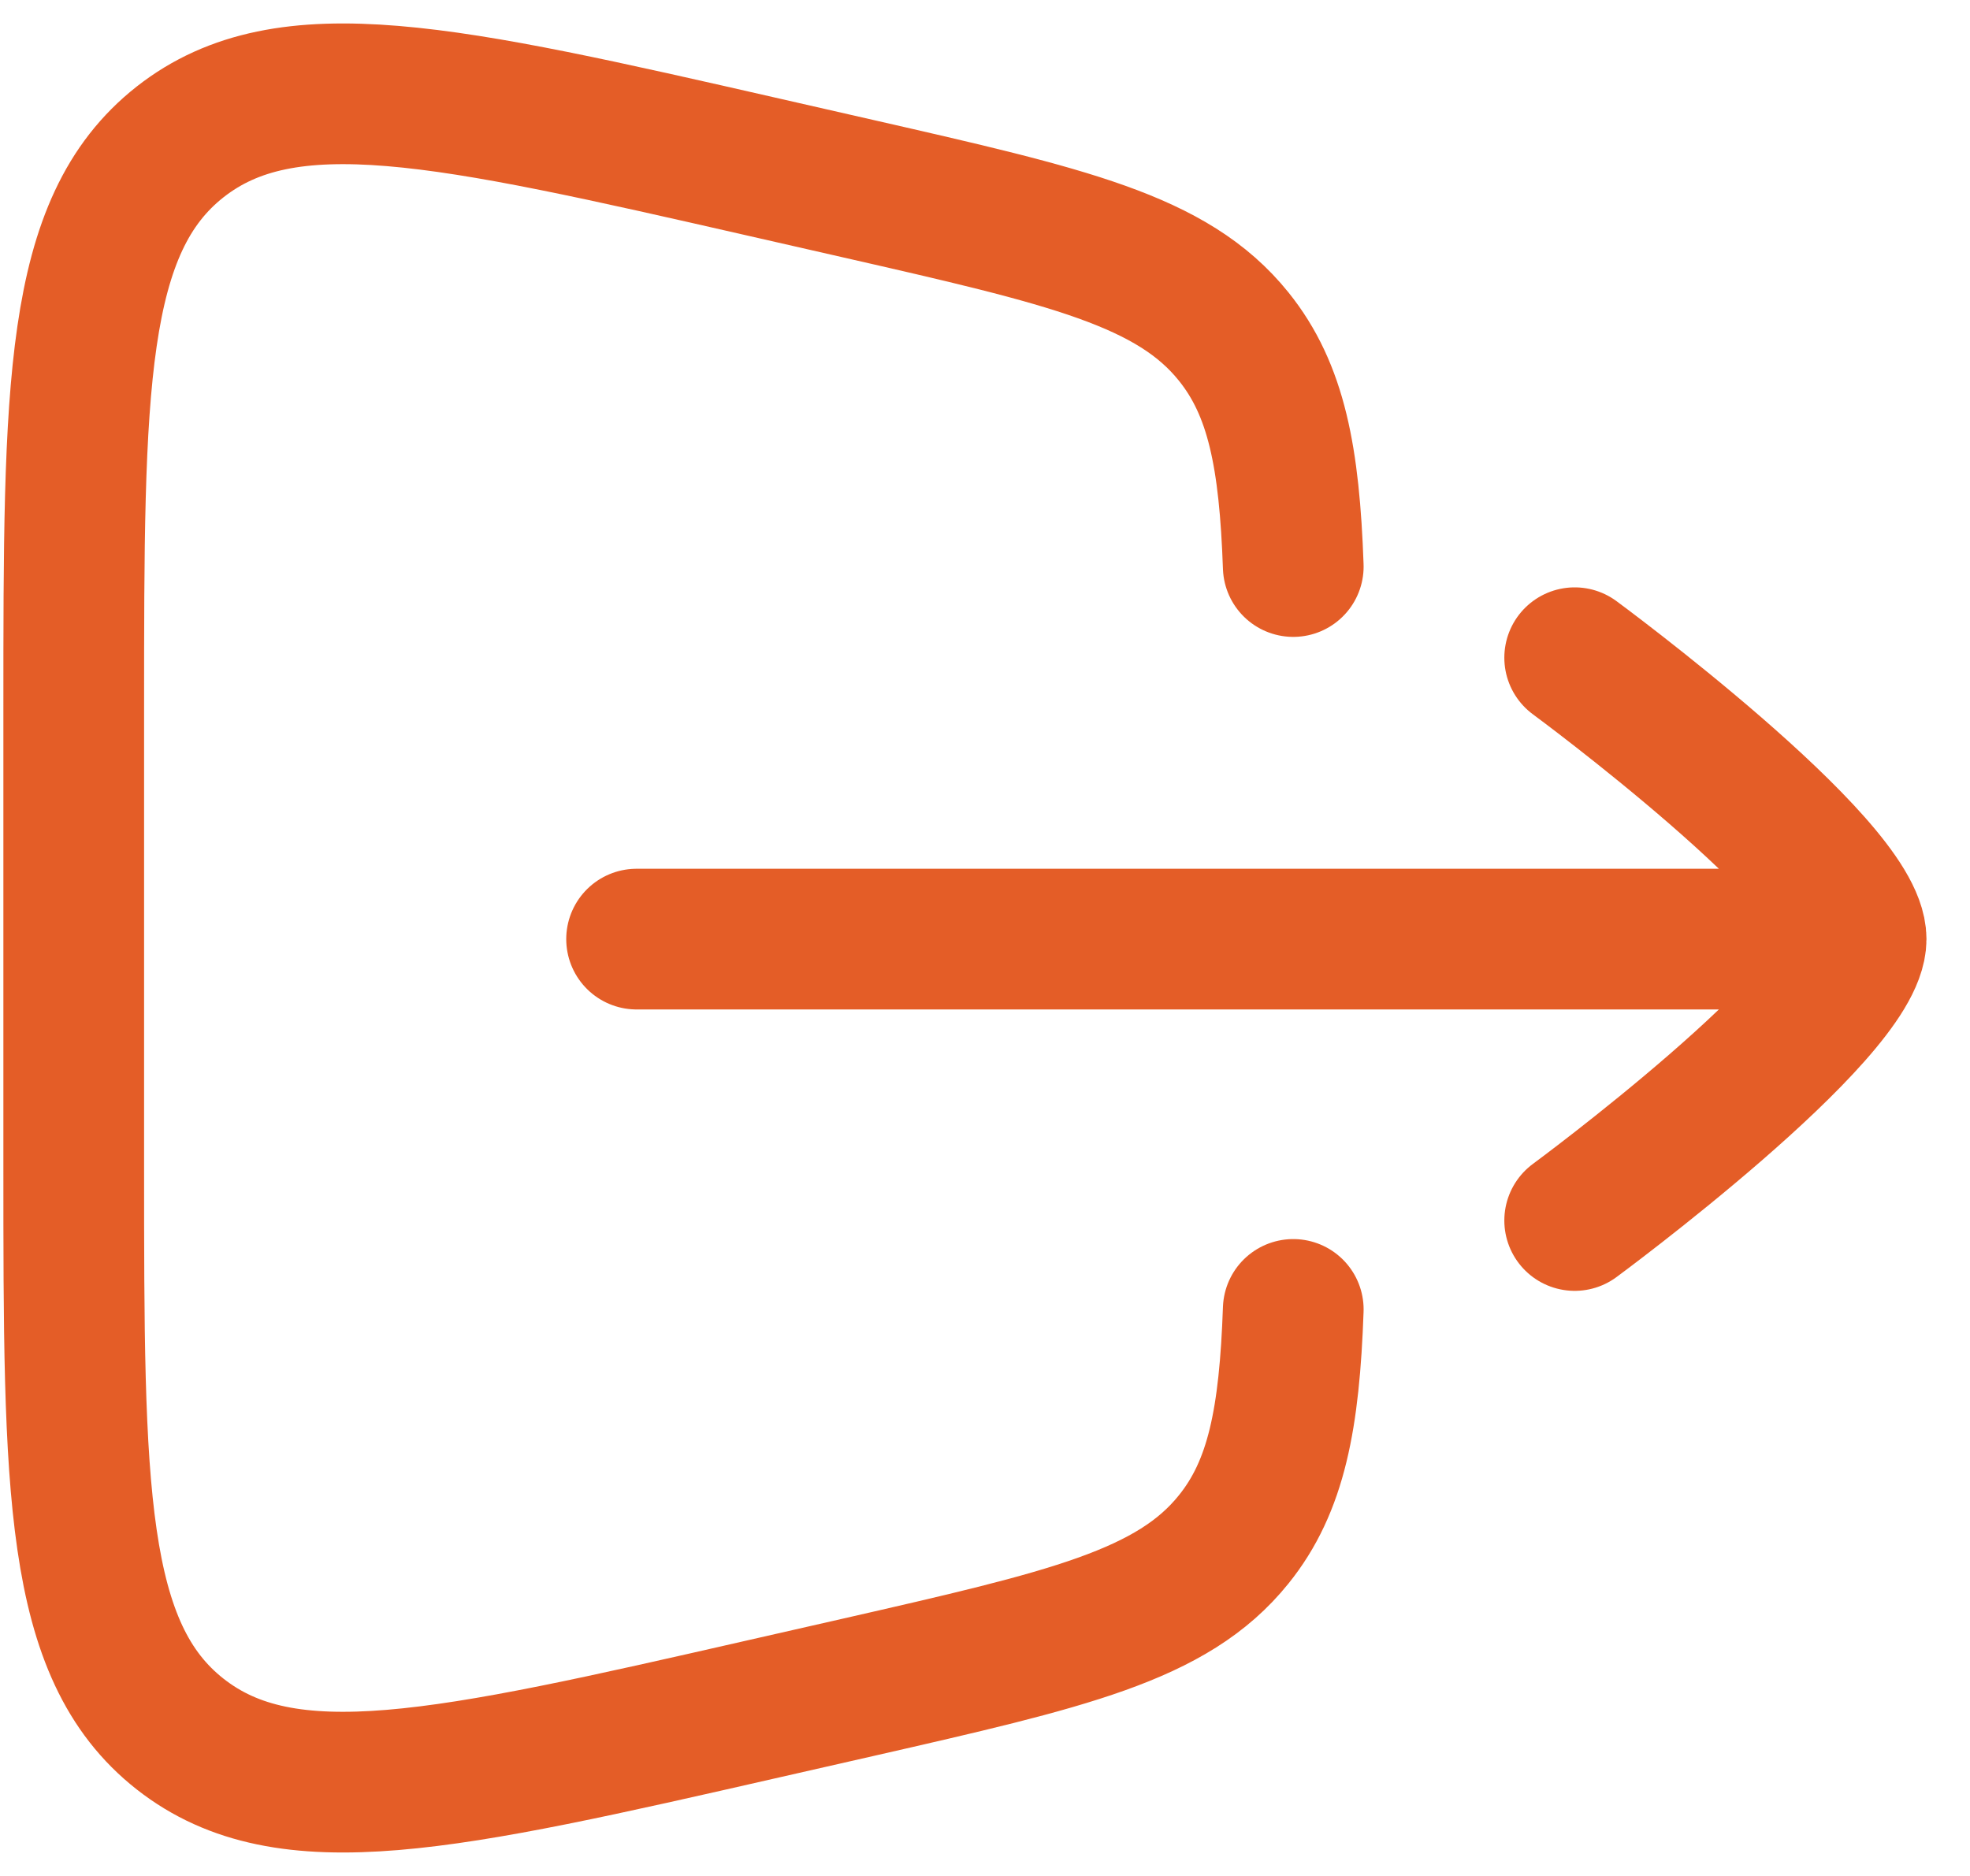
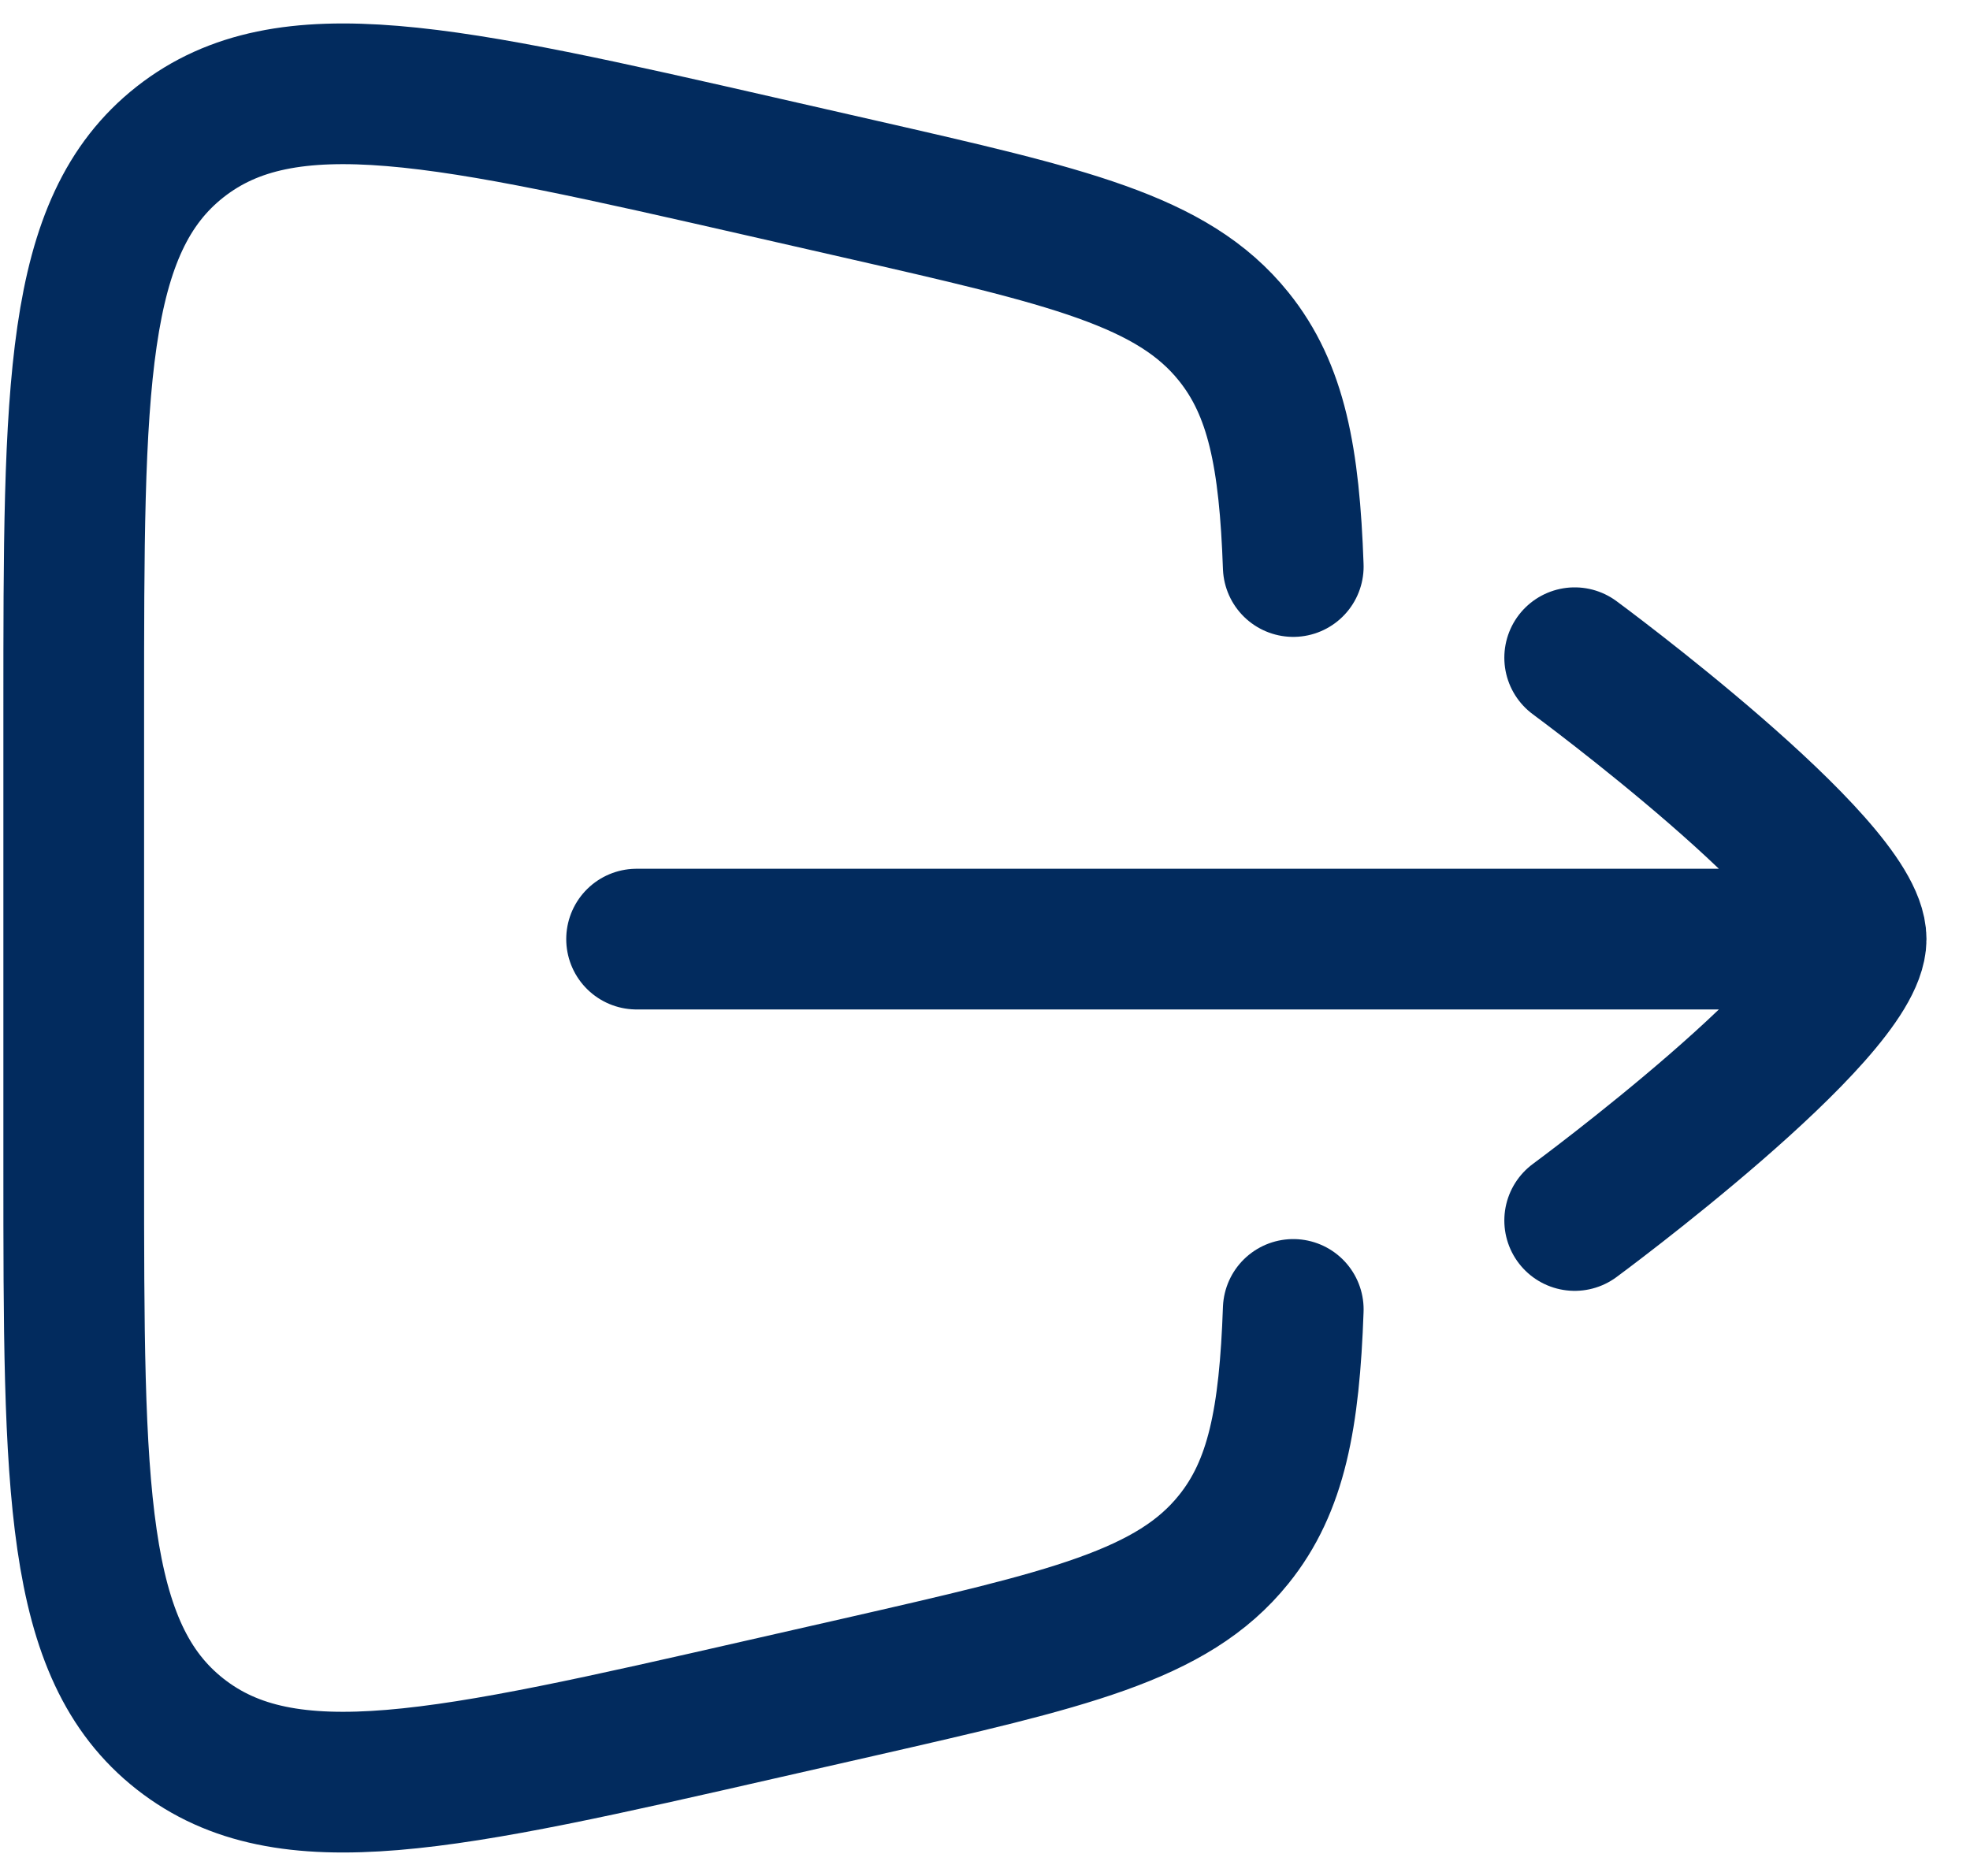
<svg xmlns="http://www.w3.org/2000/svg" width="21" height="20" viewBox="0 0 21 20" fill="none">
-   <path d="M13.786 6.04C13.745 4.88 13.608 4.155 13.15 3.587C12.497 2.775 11.38 2.521 9.146 2.011L8.146 1.783C4.751 1.009 3.054 0.622 1.92 1.513C0.786 2.405 0.786 4.126 0.786 7.568V12.432C0.786 15.874 0.786 17.596 1.92 18.487C3.054 19.378 4.75 18.991 8.145 18.217L9.147 17.989C11.38 17.479 12.497 17.225 13.15 16.413C13.608 15.846 13.745 15.12 13.786 13.96M16.786 7.012C16.786 7.012 19.786 9.222 19.786 10.012C19.786 10.802 16.786 13.012 16.786 13.012M19.286 10.012H6.786" stroke="#E45D27" stroke-width="1.5" stroke-linecap="round" stroke-linejoin="round" />
+   <path d="M13.786 6.04C13.745 4.88 13.608 4.155 13.15 3.587C12.497 2.775 11.38 2.521 9.146 2.011L8.146 1.783C4.751 1.009 3.054 0.622 1.92 1.513C0.786 2.405 0.786 4.126 0.786 7.568V12.432C0.786 15.874 0.786 17.596 1.92 18.487C3.054 19.378 4.75 18.991 8.145 18.217L9.147 17.989C11.38 17.479 12.497 17.225 13.15 16.413C13.608 15.846 13.745 15.12 13.786 13.96M16.786 7.012C16.786 7.012 19.786 9.222 19.786 10.012C19.786 10.802 16.786 13.012 16.786 13.012M19.286 10.012H6.786" stroke="#022B5E" stroke-width="1.5" stroke-linecap="round" stroke-linejoin="round" />
</svg>
